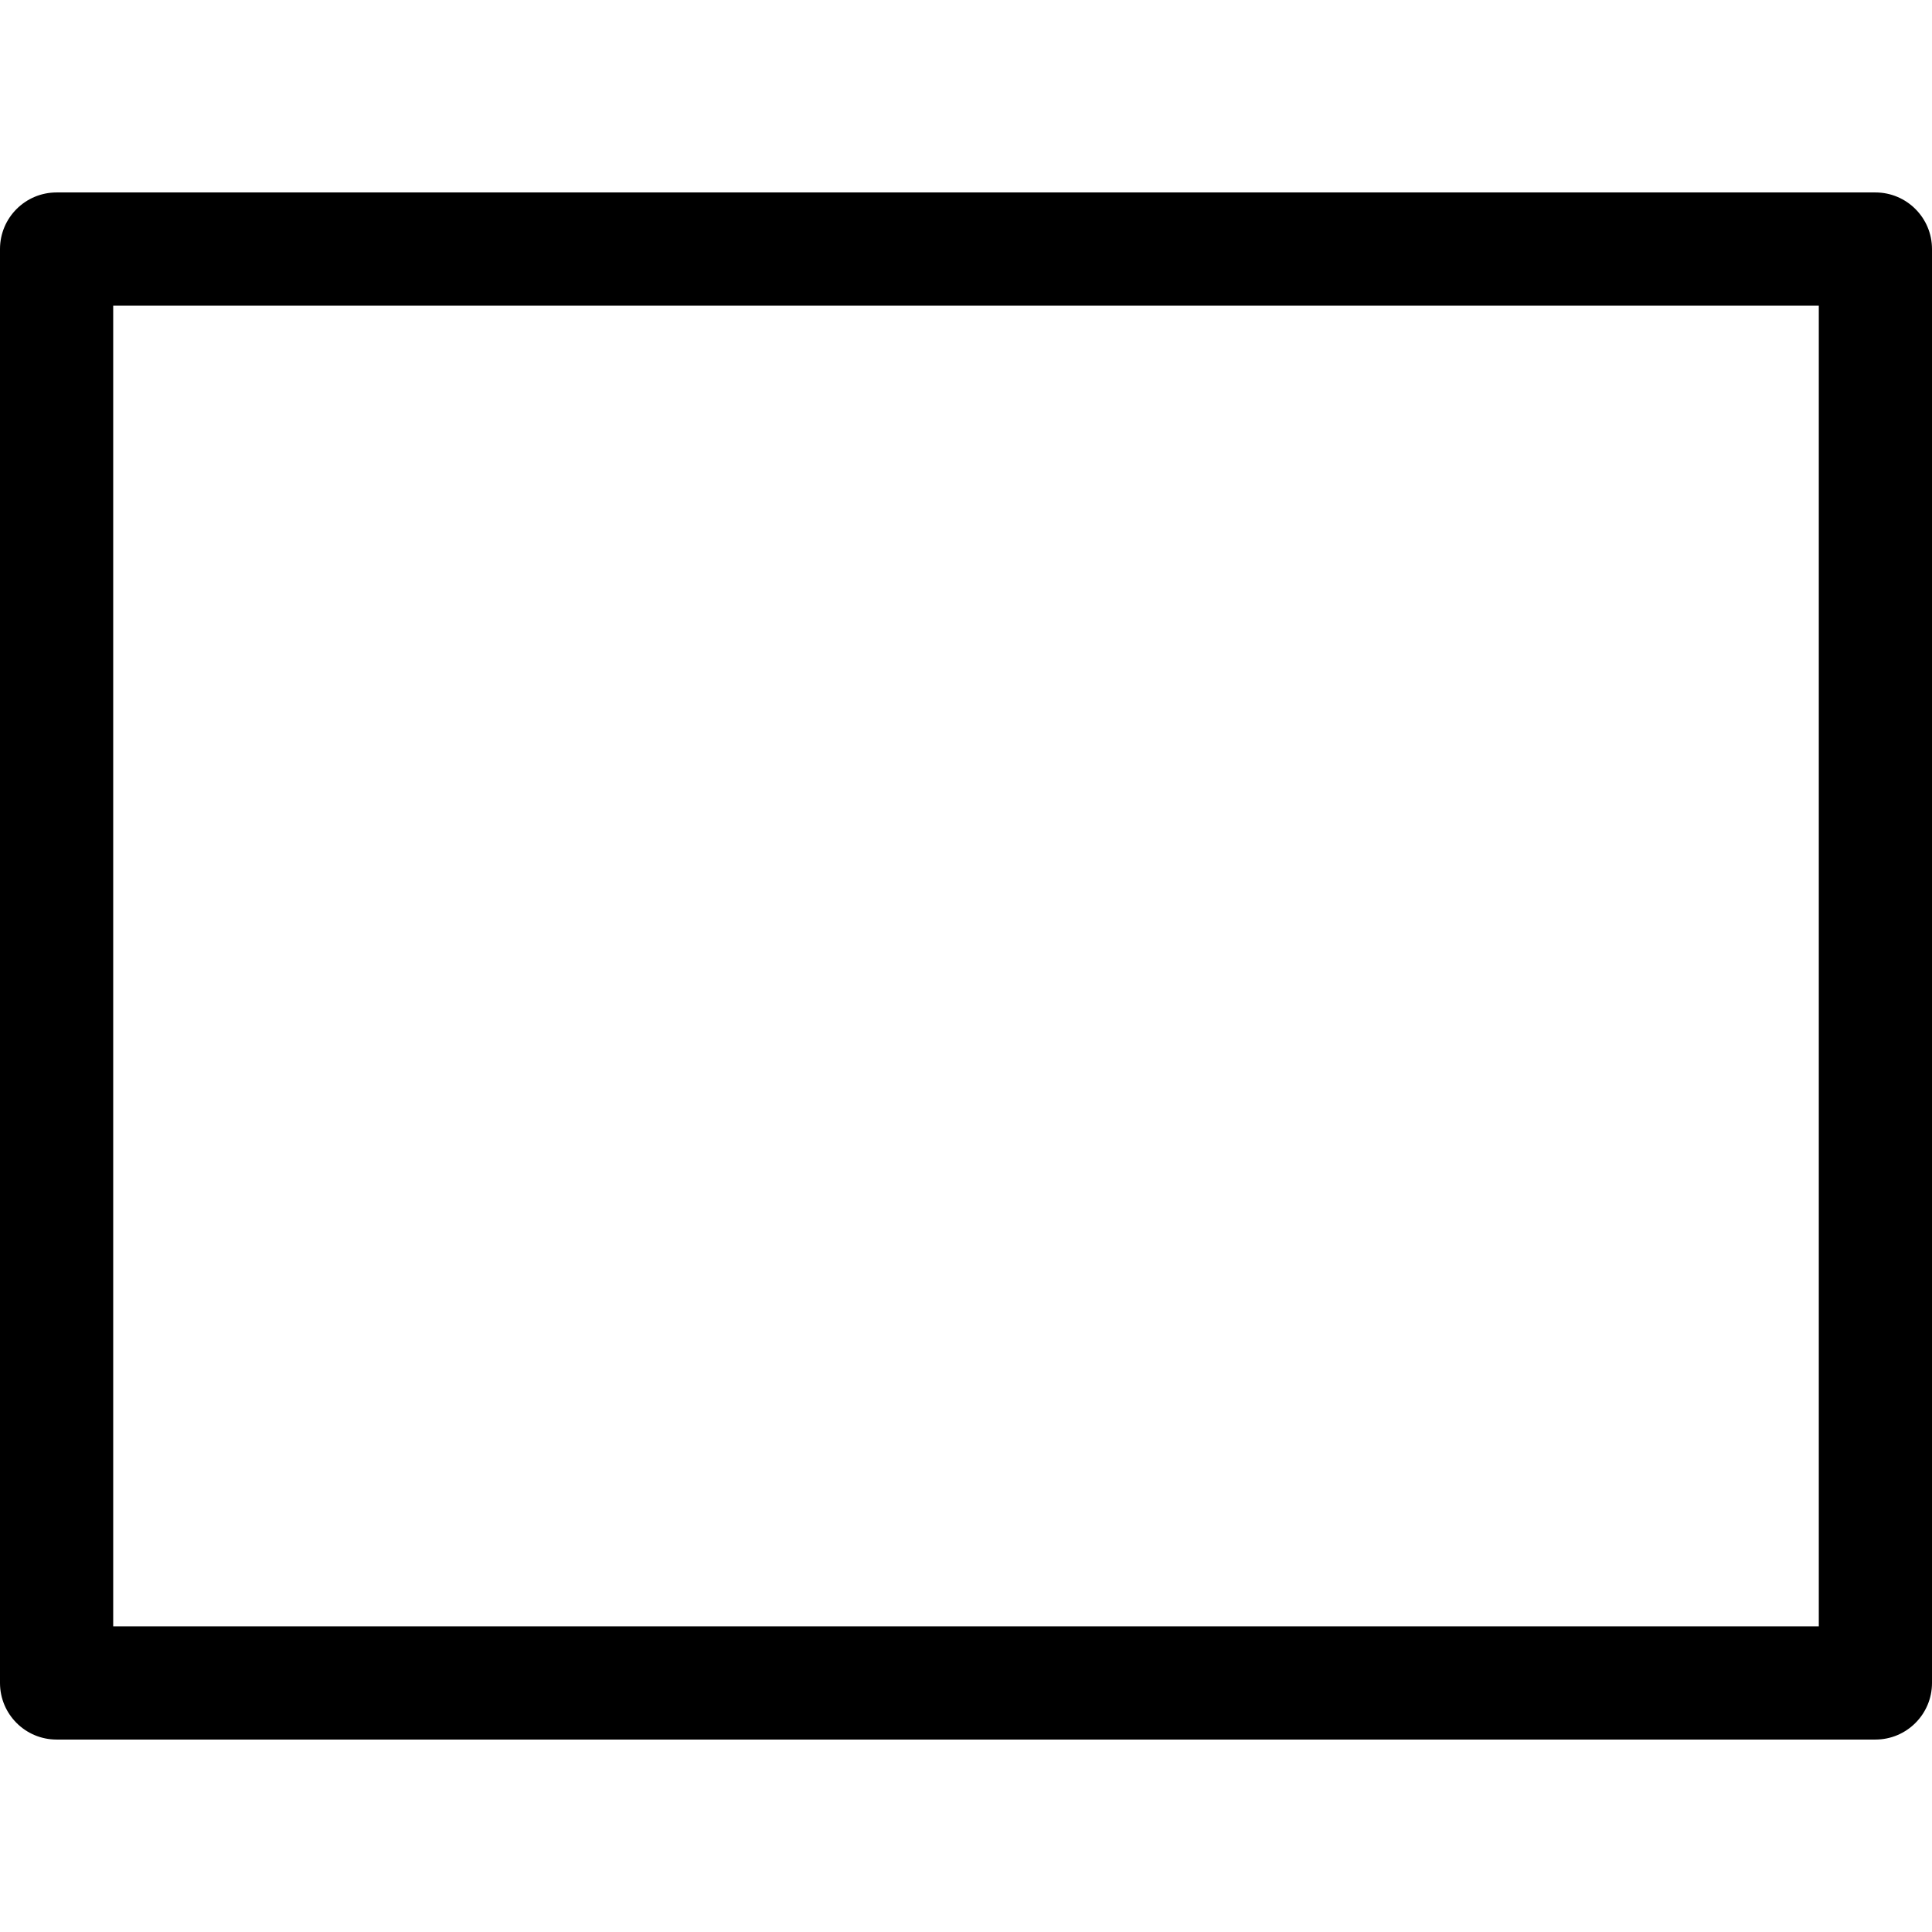
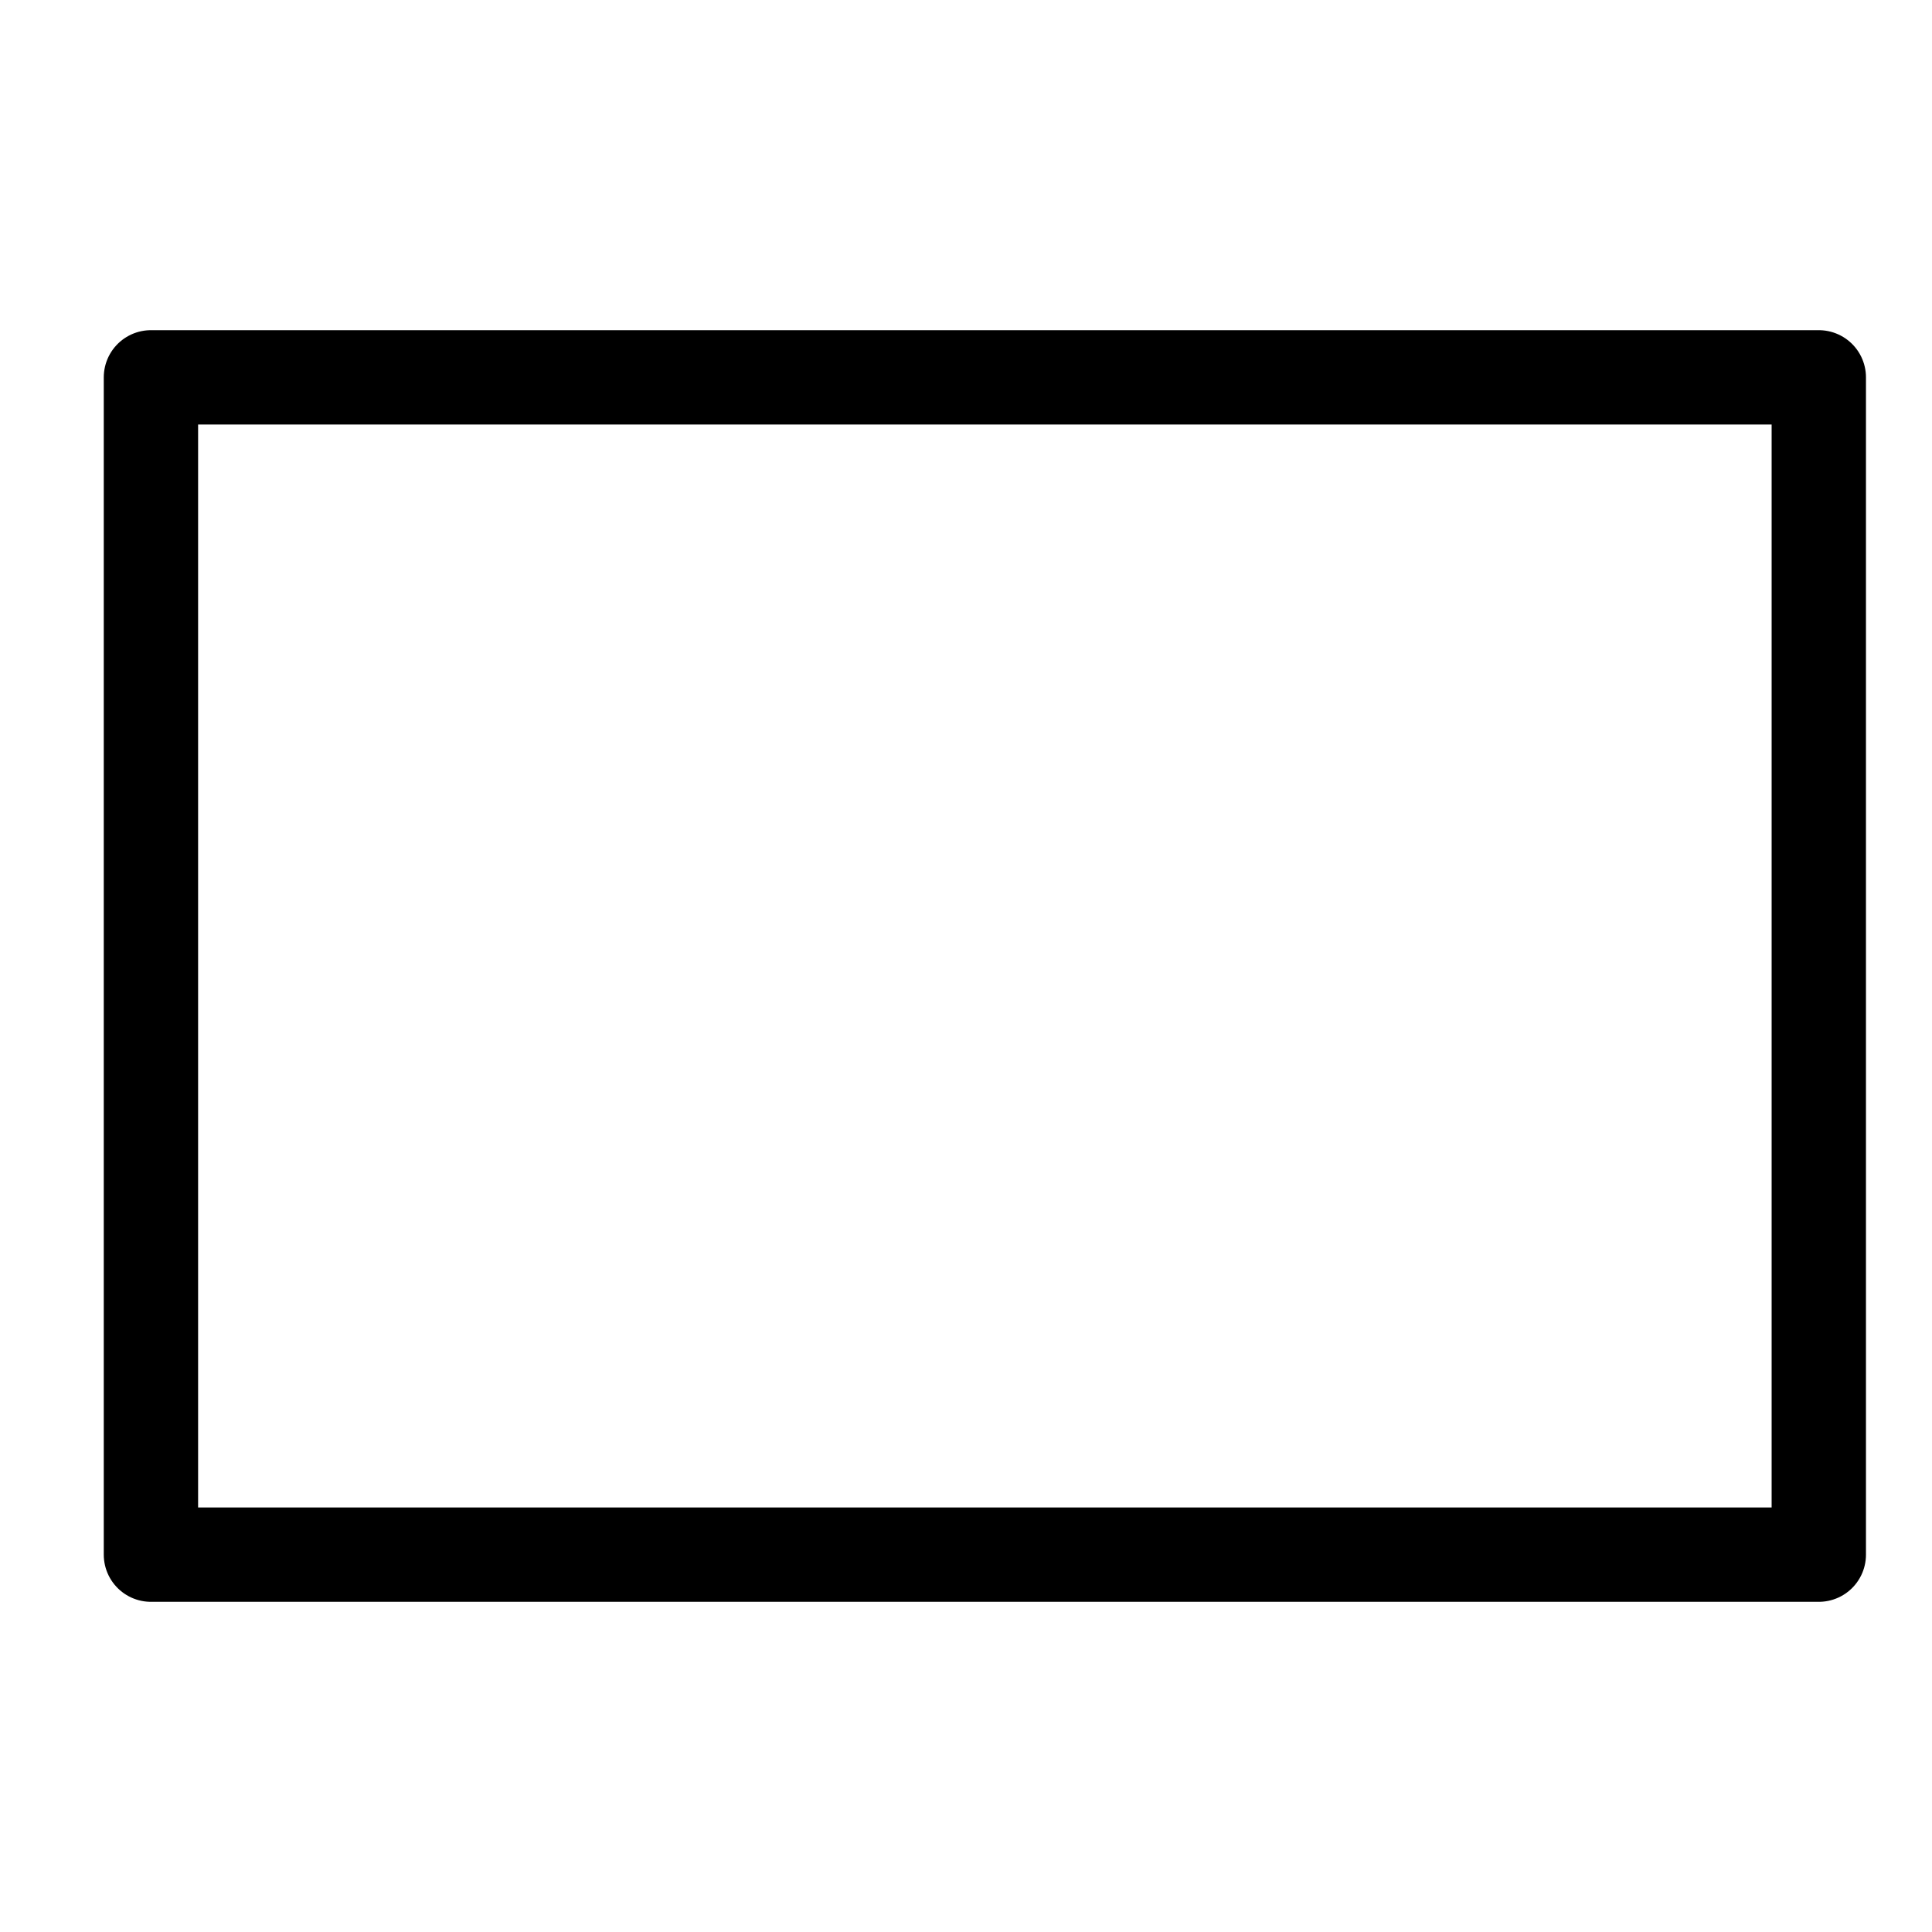
- <svg xmlns="http://www.w3.org/2000/svg" version="1.1" id="Capa_1" x="0px" y="0px" viewBox="0 0 512 512" style="enable-background:new 0 0 512 512;" xml:space="preserve">
-   <g>
-     <g>
-       <path d="M497,51H15C6.716,51,0,57.716,0,66v380c0,8.284,6.716,15,15,15h482c8.284,0,15-6.716,15-15V66    C512,57.716,505.284,51,497,51z M482,431H30V81h452V431z" />
-     </g>
-   </g>
-   <g>
- </g>
-   <g>
- </g>
-   <g>
- </g>
-   <g>
- </g>
-   <g>
- </g>
-   <g>
- </g>
-   <g>
- </g>
-   <g>
- </g>
-   <g>
- </g>
-   <g>
- </g>
-   <g>
- </g>
-   <g>
- </g>
-   <g>
- </g>
-   <g>
- </g>
-   <g>
- </g>
+ <svg xmlns="http://www.w3.org/2000/svg" version="1.1" x="0px" y="0px" viewBox="0 0 512 512" style="enable-background:new 0 0 512 512;" xml:space="preserve">
+   <path d="M 40,100 L 482,100 L 482,412 L 40,412 z" style="fill:none;stroke:#000000;stroke-width:25;stroke-linejoin:round" />
</svg>
